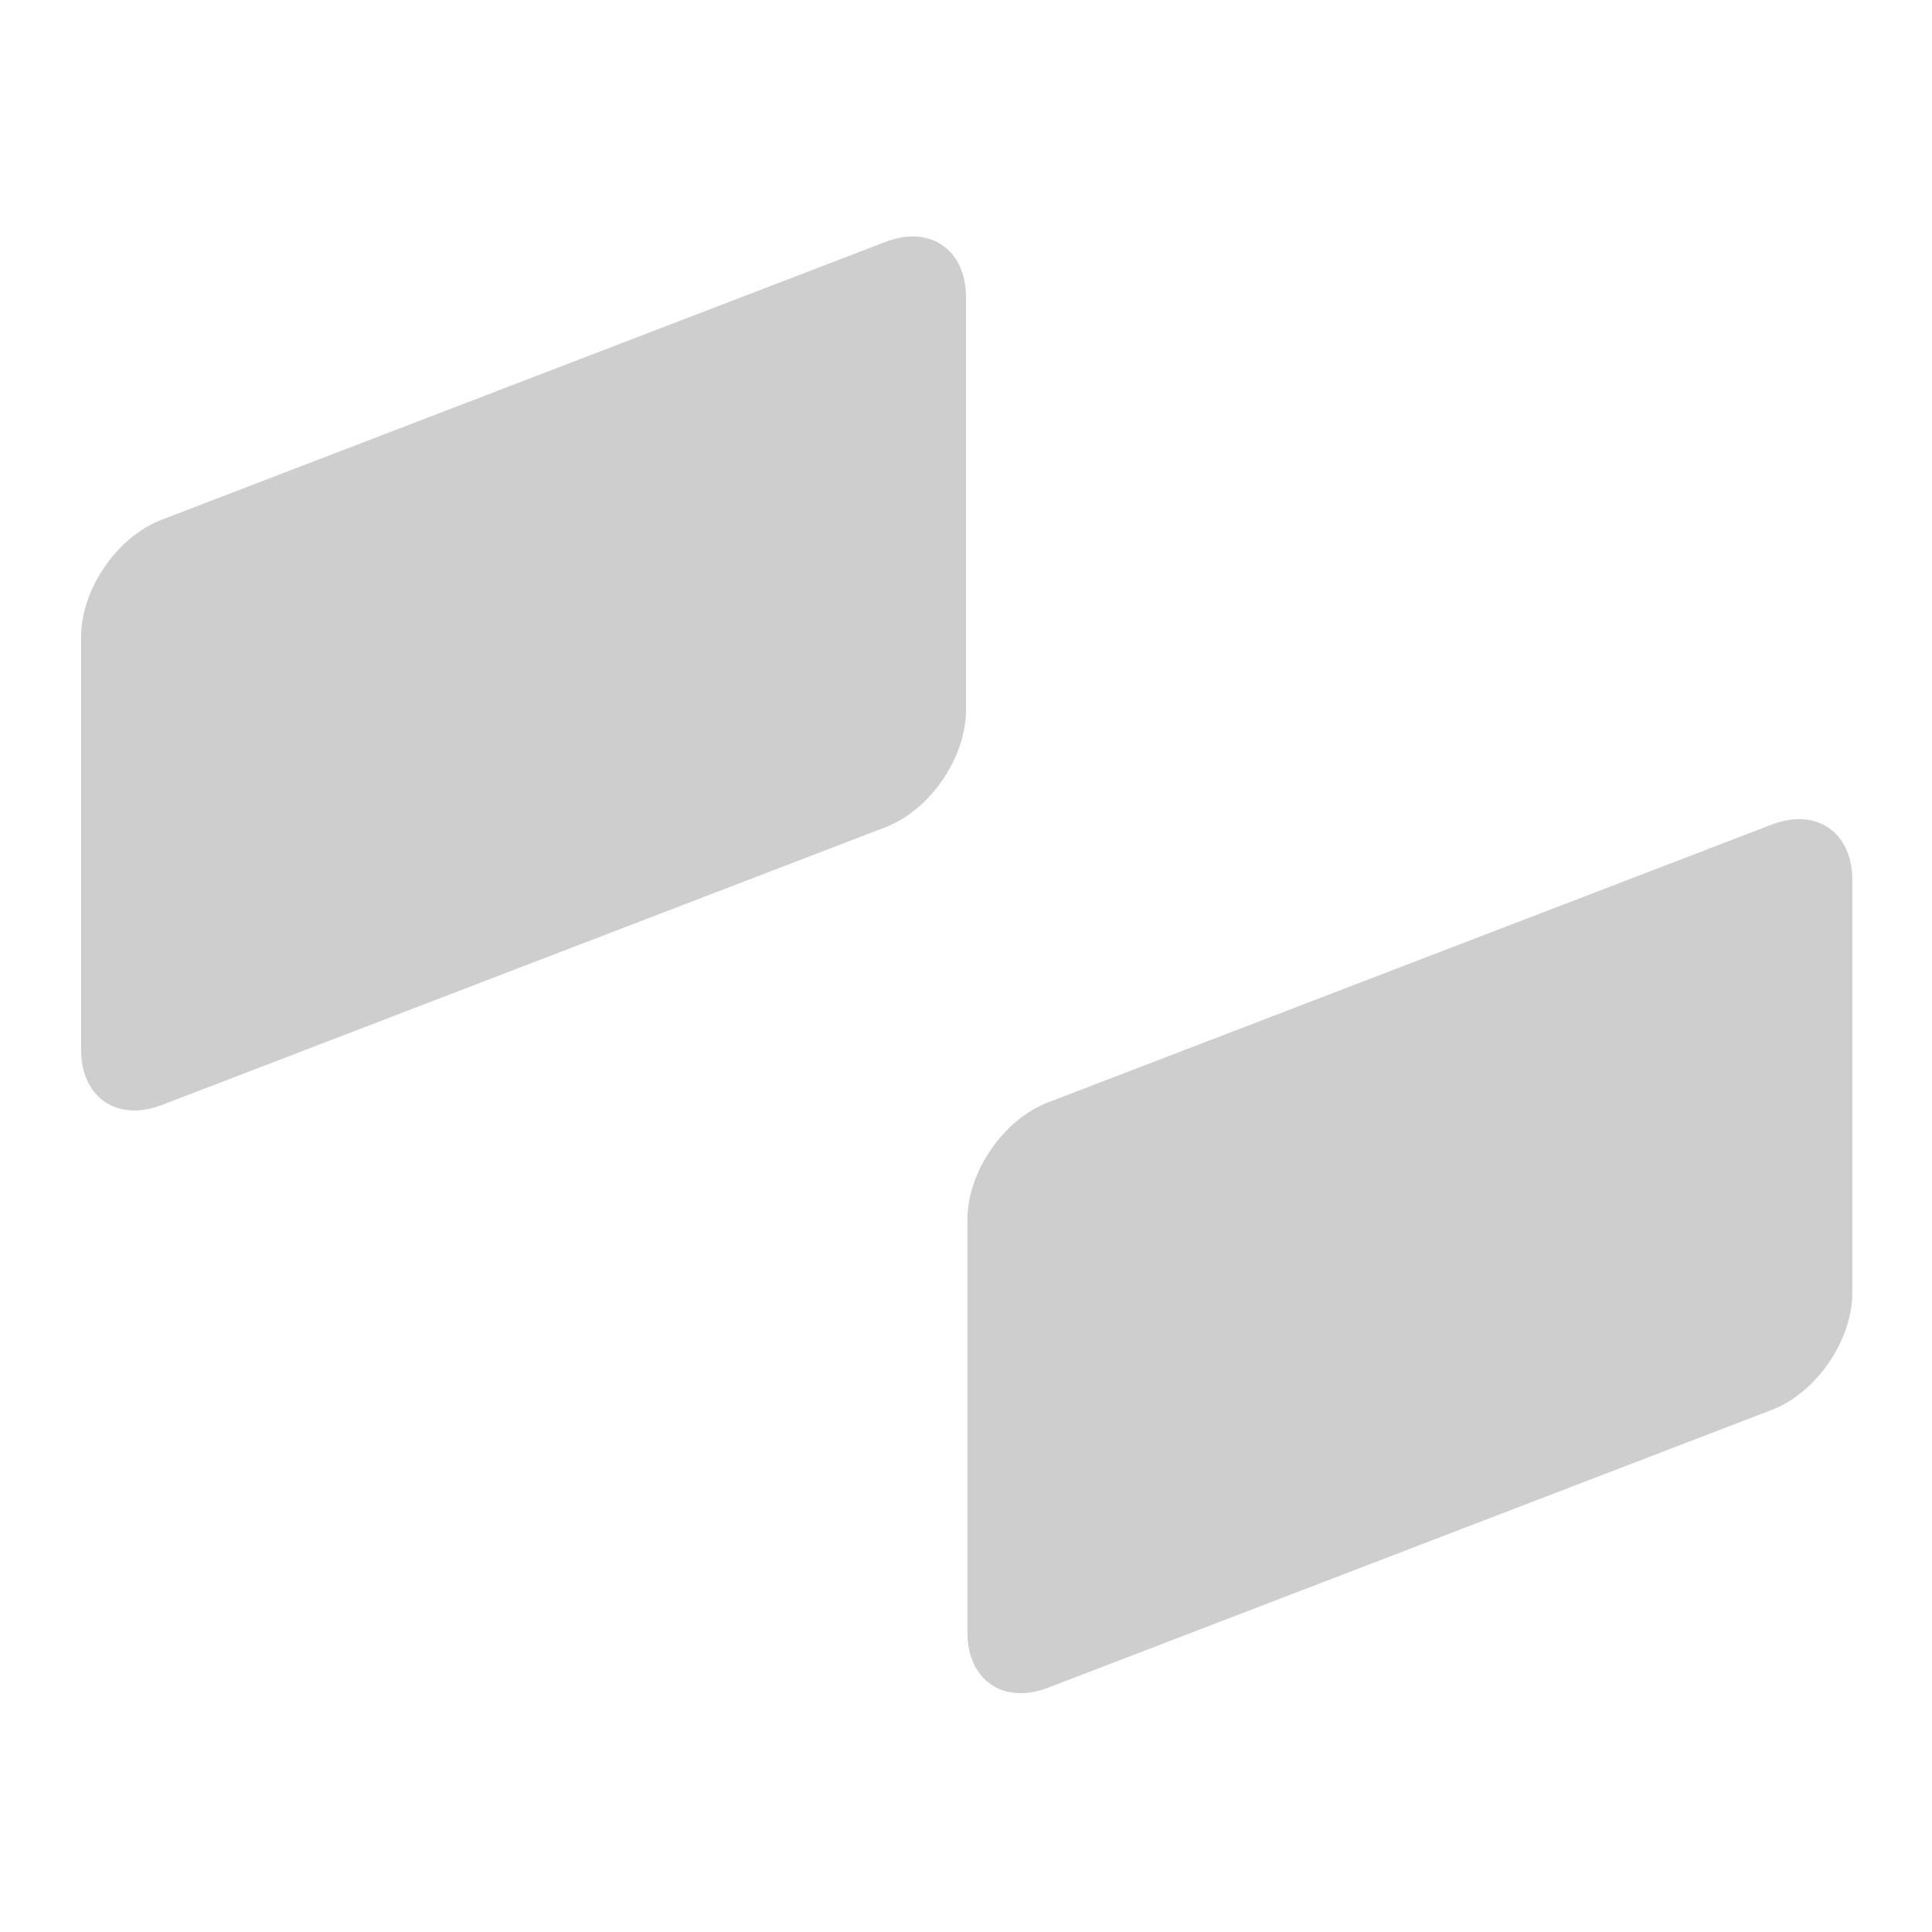
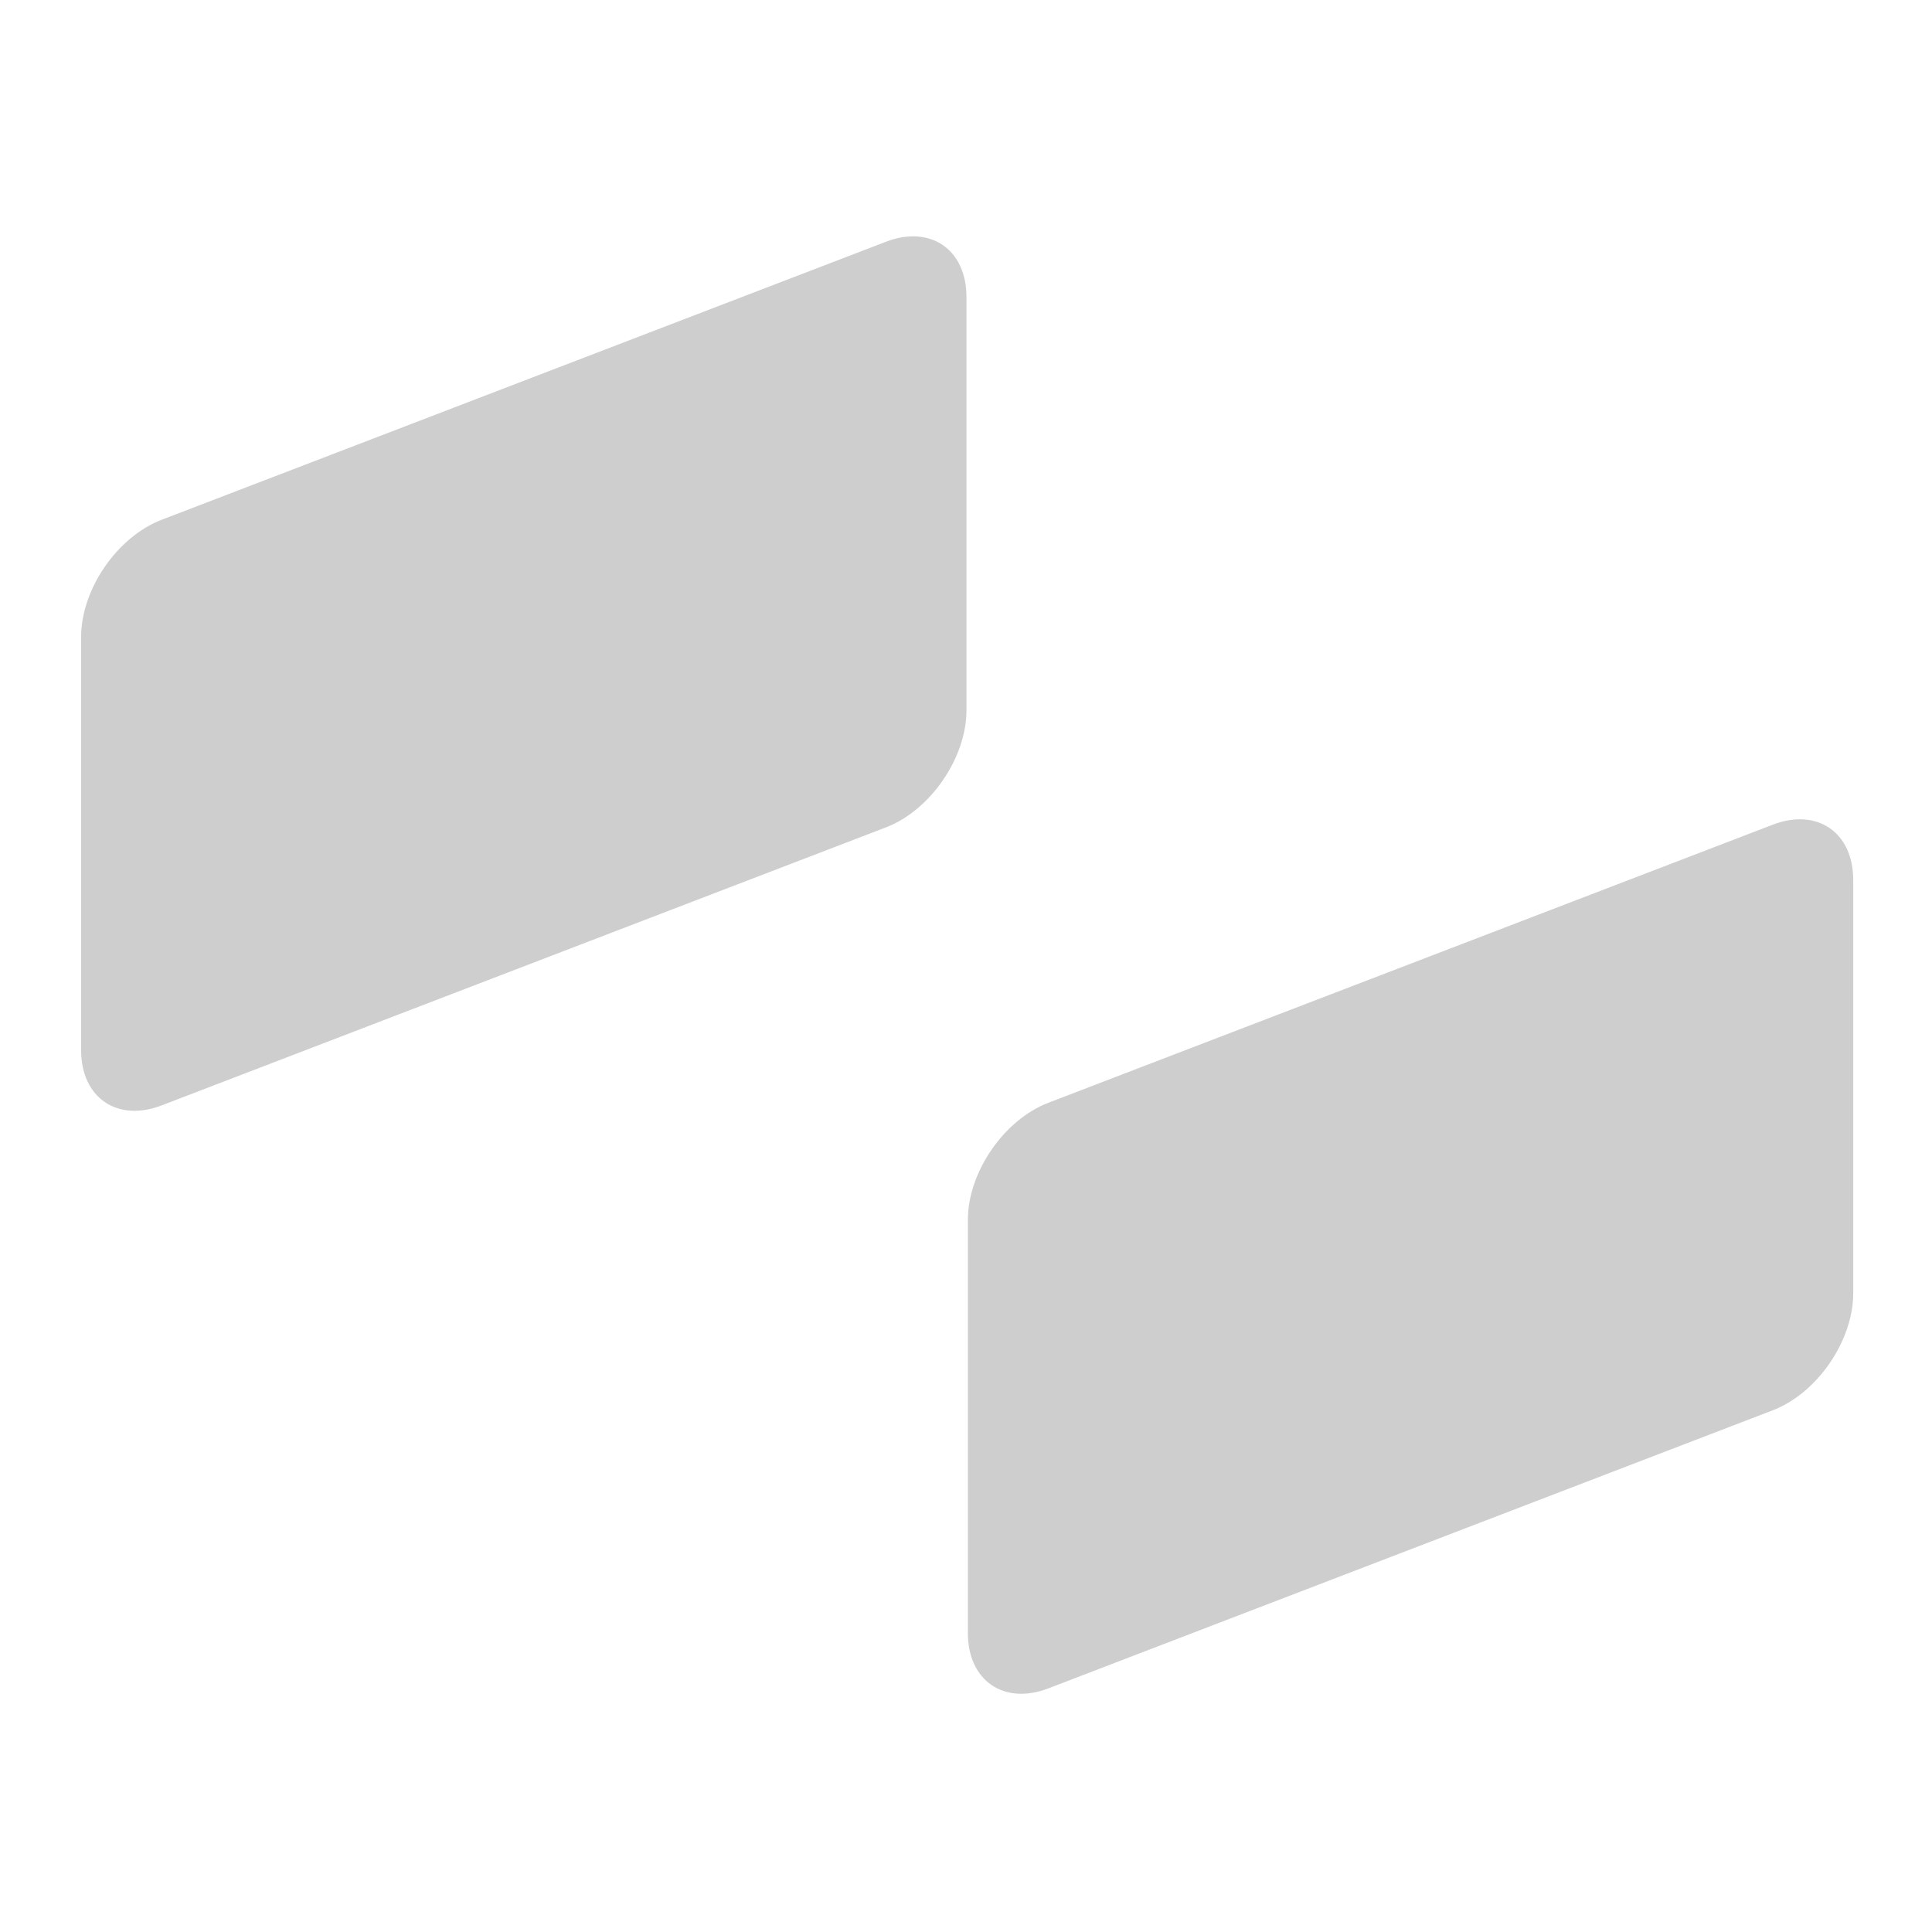
- <svg xmlns="http://www.w3.org/2000/svg" width="2049" height="2049" fill="none" viewBox="0 0 2049 2049">
-   <rect width="1005.28" height="620.771" fill="#151515" fill-opacity=".21" rx="91.389" transform="matrix(-.93358 .35837 0 1 1024.5 223.759)" />
-   <rect width="1005.28" height="620.771" fill="#151515" fill-opacity=".21" rx="91.389" transform="matrix(-.93358 .35837 0 1 1964.5 841.722)" />
+ <svg xmlns="http://www.w3.org/2000/svg" width="2048" height="2048" fill="none" viewBox="0 0 2048 2048">
+   <rect width="1005.28" height="620.771" fill="#151515" fill-opacity=".21" rx="91.389" transform="matrix(-.93358 .35837 0 1 1024.5 223.5)" />
+   <rect width="1005.28" height="620.771" fill="#151515" fill-opacity=".21" rx="91.389" transform="matrix(-.93358 .35837 0 1 1964.5 841.463)" />
</svg>
